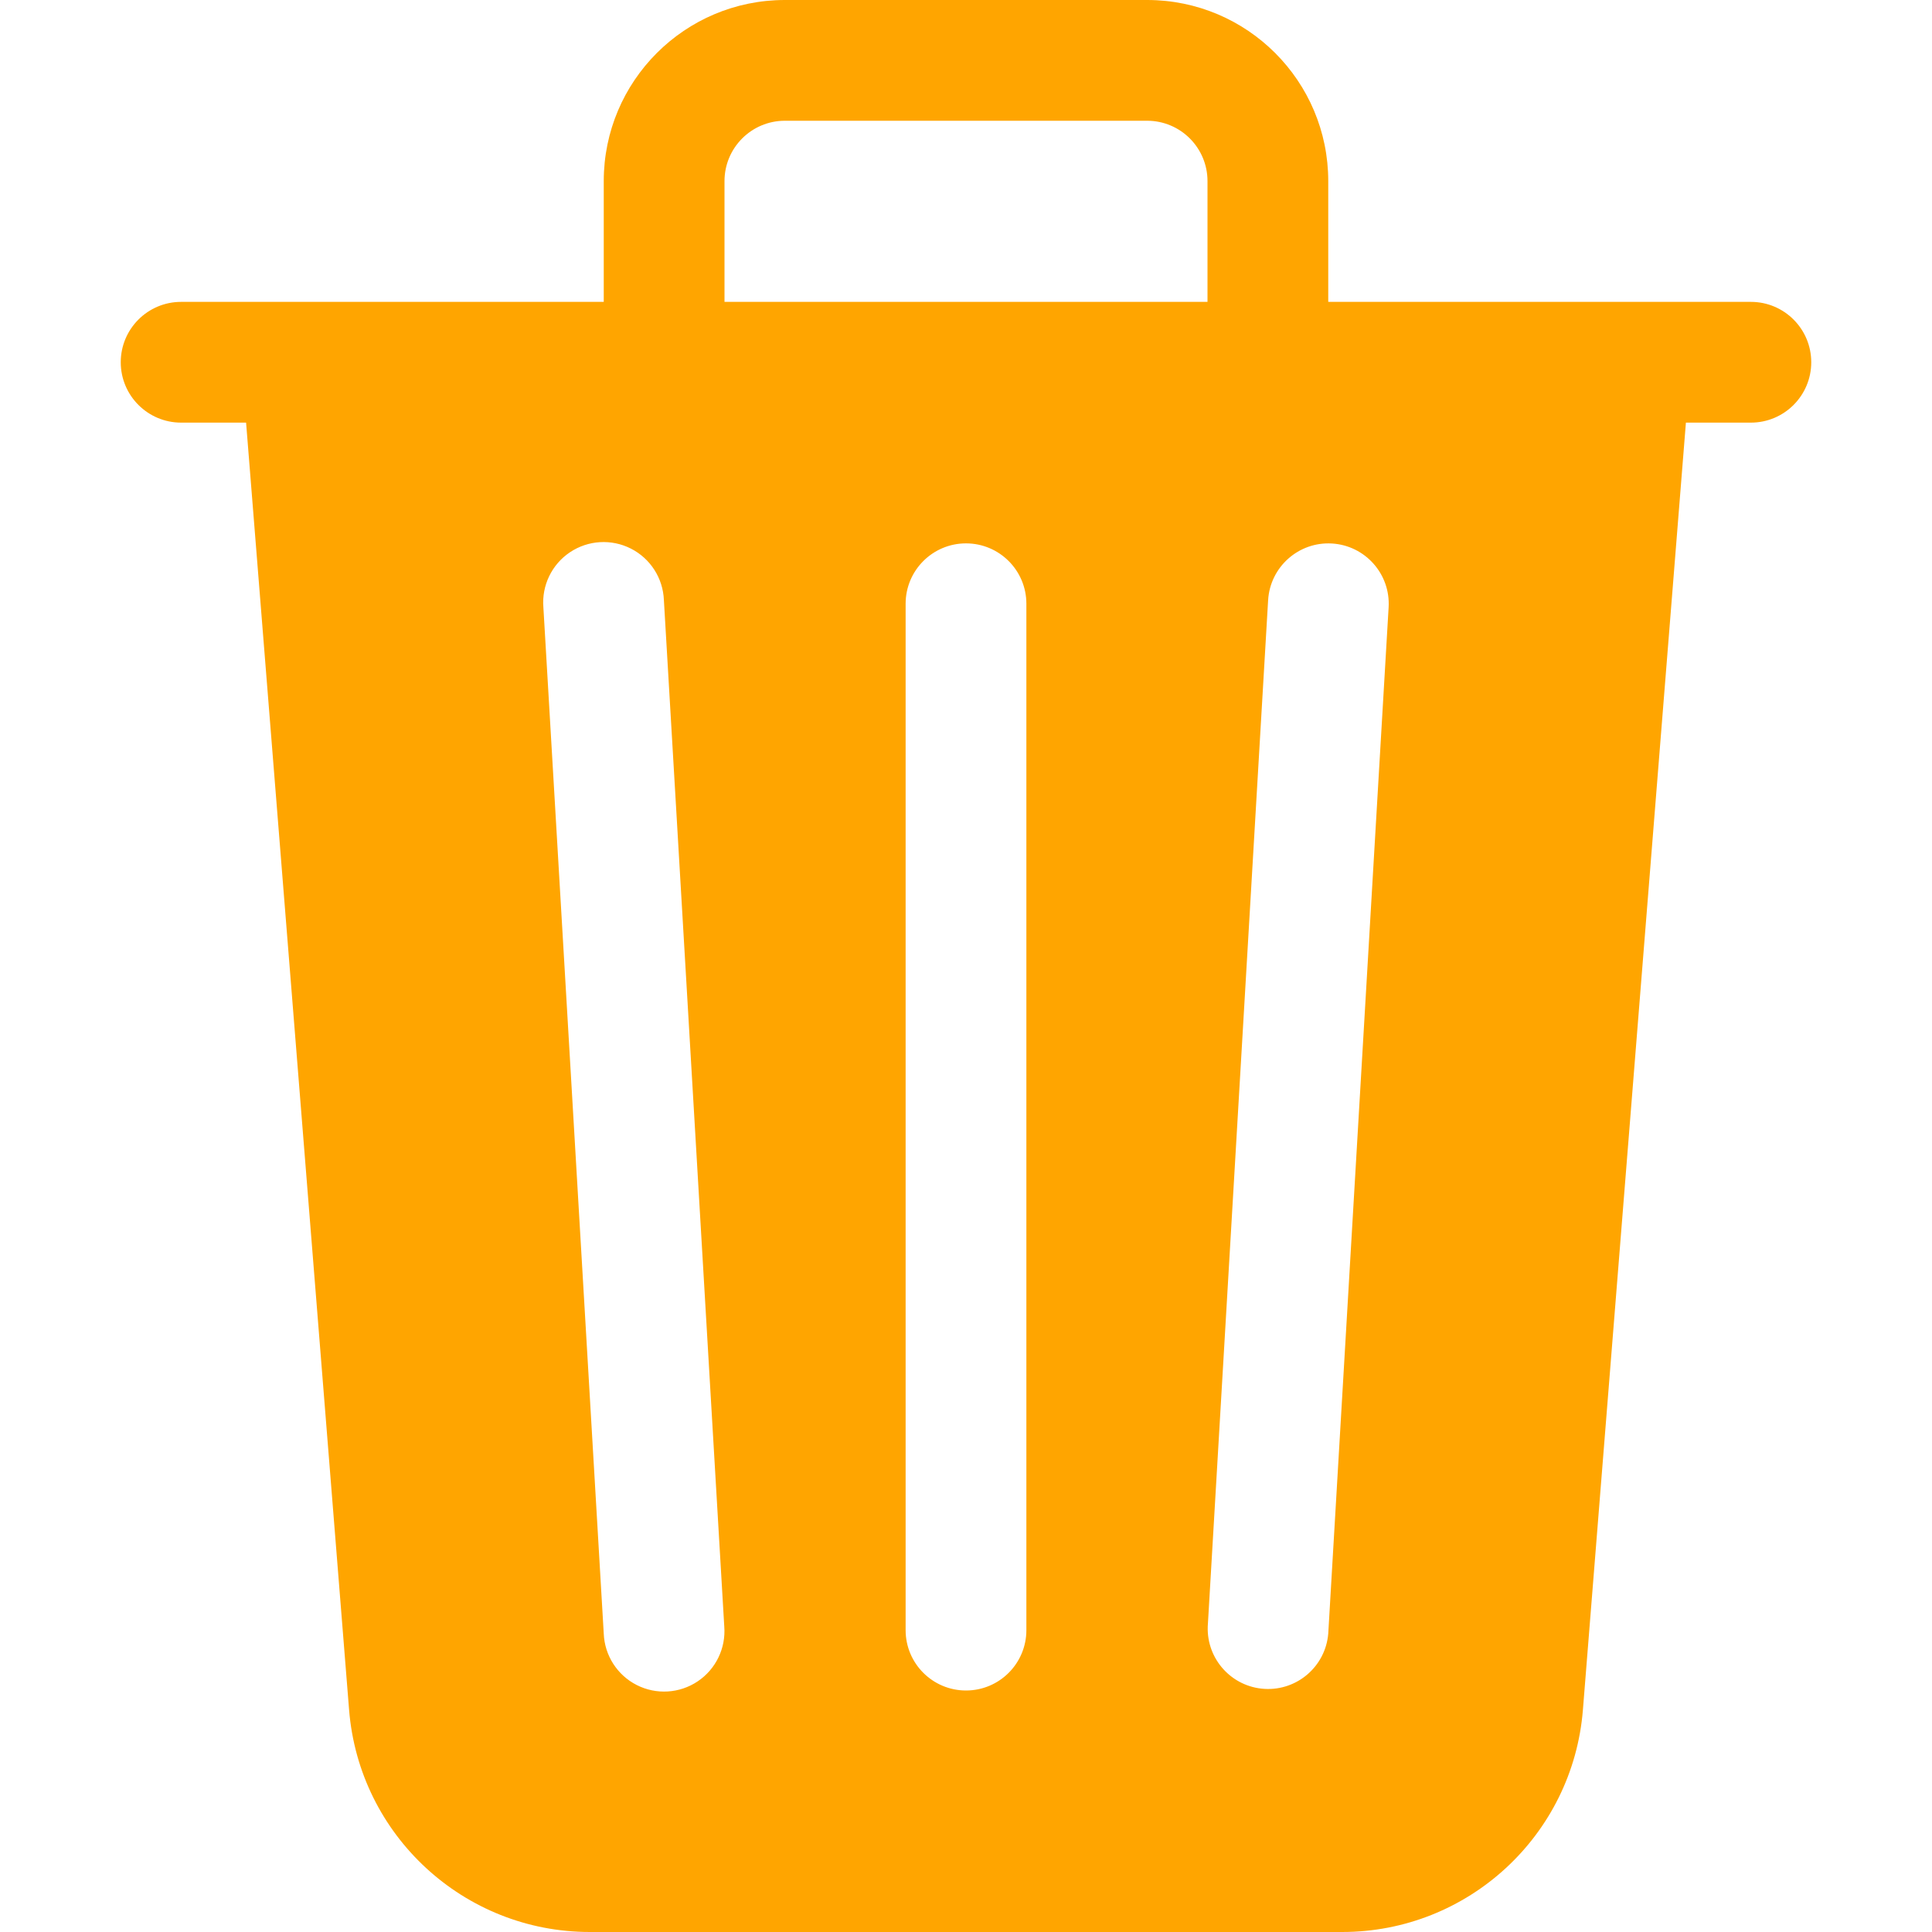
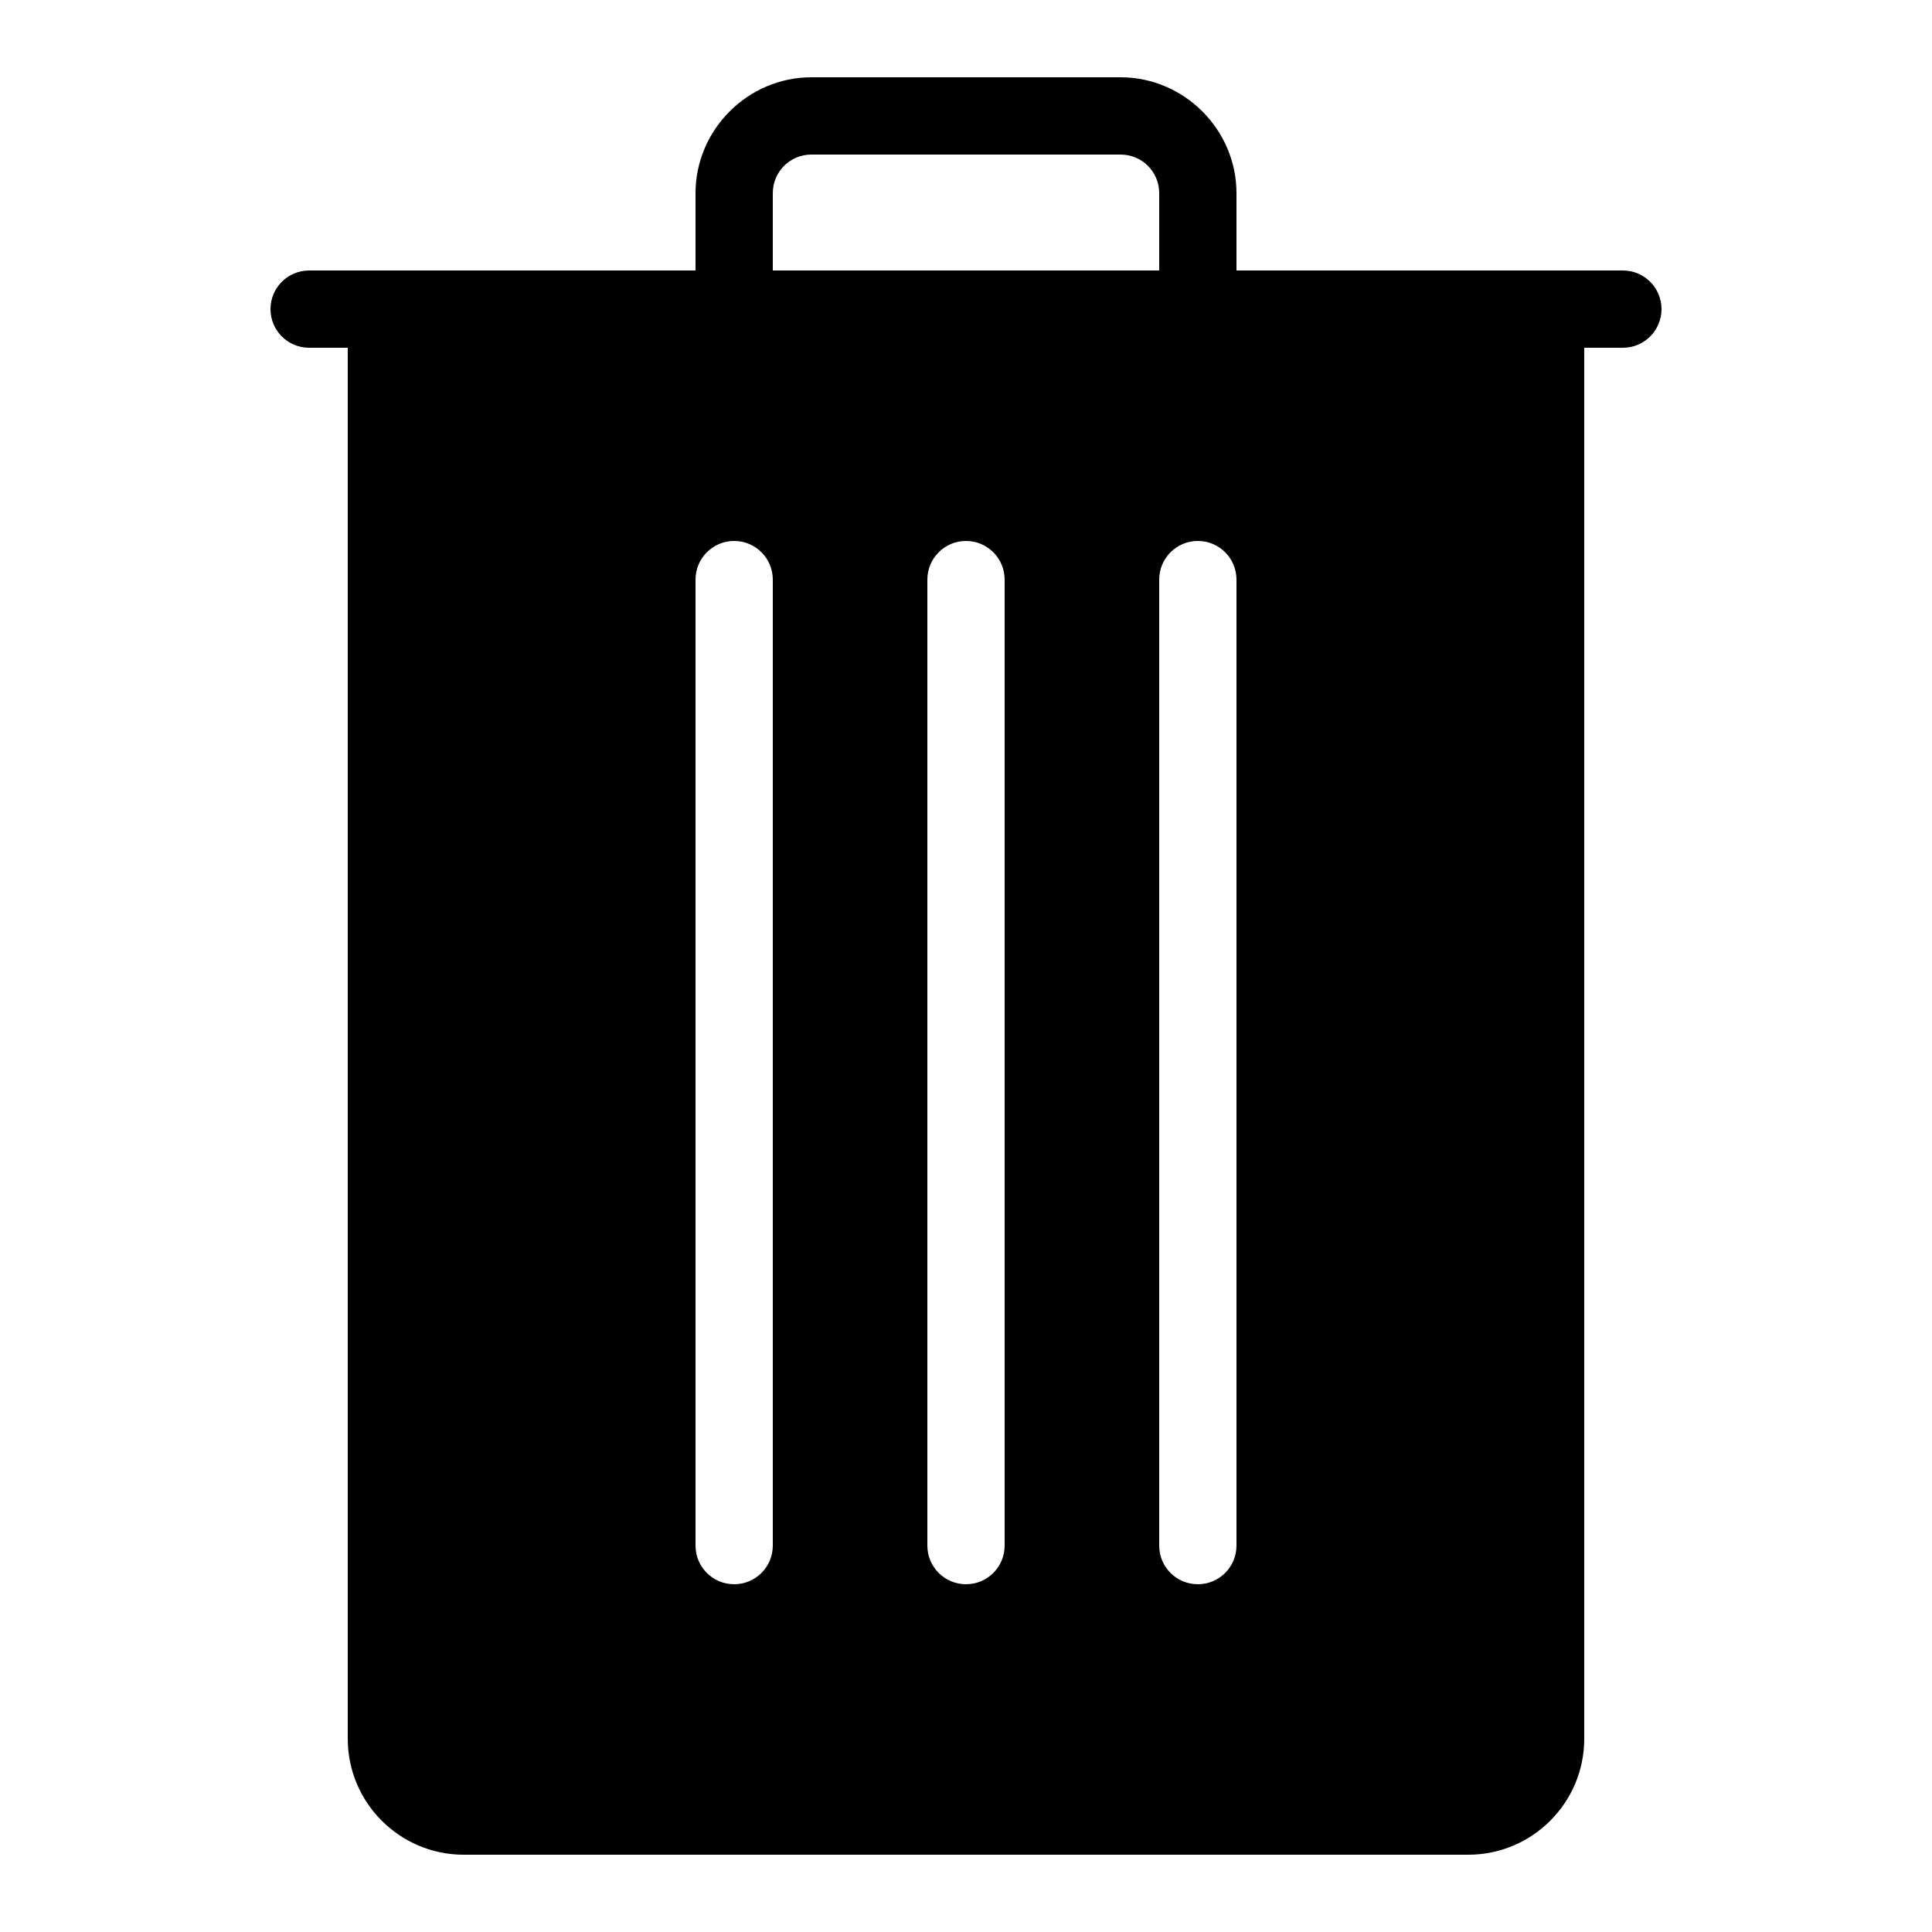
- <svg xmlns="http://www.w3.org/2000/svg" width="16" height="16" fill="orange" class="bi bi-trash3-fill" viewBox="0 0 16 16">
-   <path d="M11 1.5v1h3.5a.5.5 0 0 1 0 1h-.538l-.853 10.66A2 2 0 0 1 11.115 16h-6.23a2 2 0 0 1-1.994-1.84L2.038 3.5H1.5a.5.5 0 0 1 0-1H5v-1A1.5 1.5 0 0 1 6.5 0h3A1.5 1.5 0 0 1 11 1.5Zm-5 0v1h4v-1a.5.5 0 0 0-.5-.5h-3a.5.5 0 0 0-.5.5ZM4.5 5.029l.5 8.5a.5.5 0 1 0 .998-.06l-.5-8.5a.5.5 0 1 0-.998.06Zm6.53-.528a.5.5 0 0 0-.528.47l-.5 8.5a.5.5 0 0 0 .998.058l.5-8.5a.5.5 0 0 0-.47-.528ZM8 4.5a.5.5 0 0 0-.5.5v8.5a.5.5 0 0 0 1 0V5a.5.5 0 0 0-.5-.5Z" />
+ <svg xmlns="http://www.w3.org/2000/svg" viewBox="0 0 50 50" width="50px" height="50px">
+   <path d="M 21 2 C 19.355 2 18 3.355 18 5 L 18 7 L 8 7 A 1 1 0 1 0 8 9 L 9 9 L 9 45 C 9 46.654 10.346 48 12 48 L 38 48 C 39.654 48 41 46.654 41 45 L 41 9 L 42 9 A 1 1 0 1 0 42 7 L 32 7 L 32 5 C 32 3.355 30.645 2 29 2 L 21 2 z M 21 4 L 29 4 C 29.555 4 30 4.445 30 5 L 30 7 L 20 7 L 20 5 C 20 4.445 20.445 4 21 4 z M 19 14 C 19.552 14 20 14.448 20 15 L 20 40 C 20 40.553 19.552 41 19 41 C 18.448 41 18 40.553 18 40 L 18 15 C 18 14.448 18.448 14 19 14 z M 25 14 C 25.552 14 26 14.448 26 15 L 26 40 C 26 40.553 25.552 41 25 41 C 24.448 41 24 40.553 24 40 L 24 15 C 24 14.448 24.448 14 25 14 z M 31 14 C 31.553 14 32 14.448 32 15 L 32 40 C 32 40.553 31.553 41 31 41 C 30.447 41 30 40.553 30 40 L 30 15 C 30 14.448 30.447 14 31 14 z" />
</svg>
